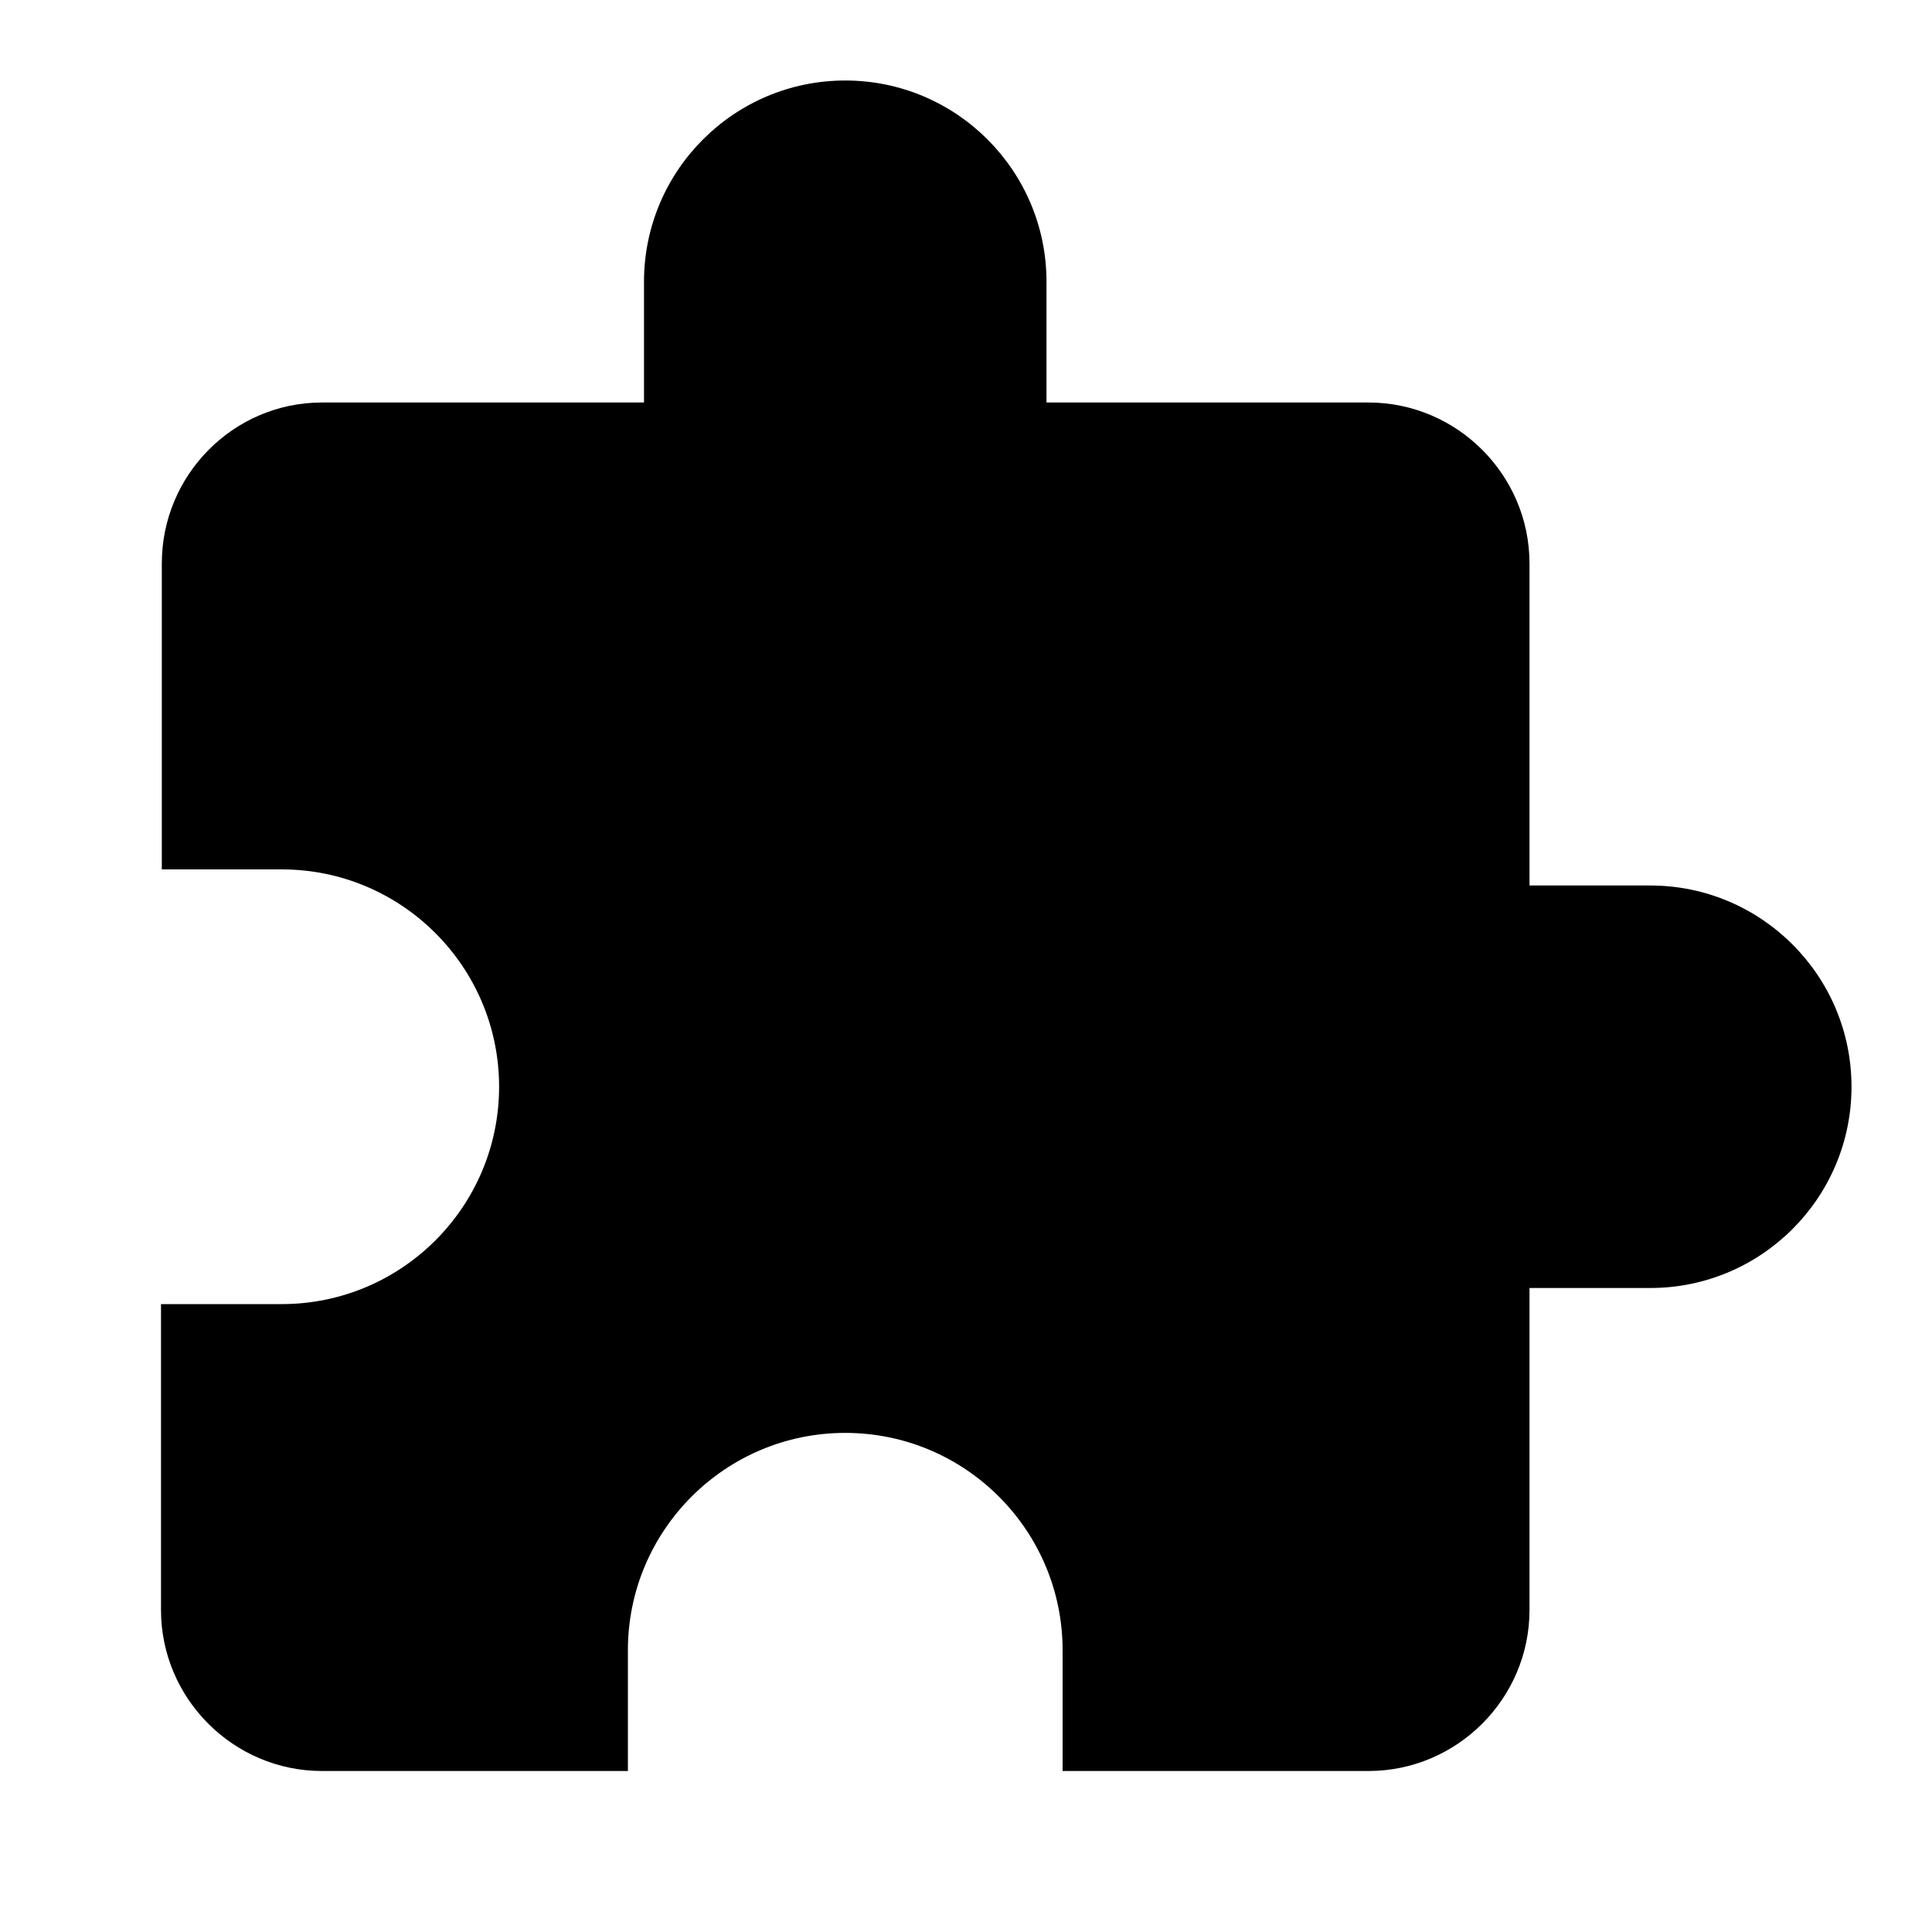
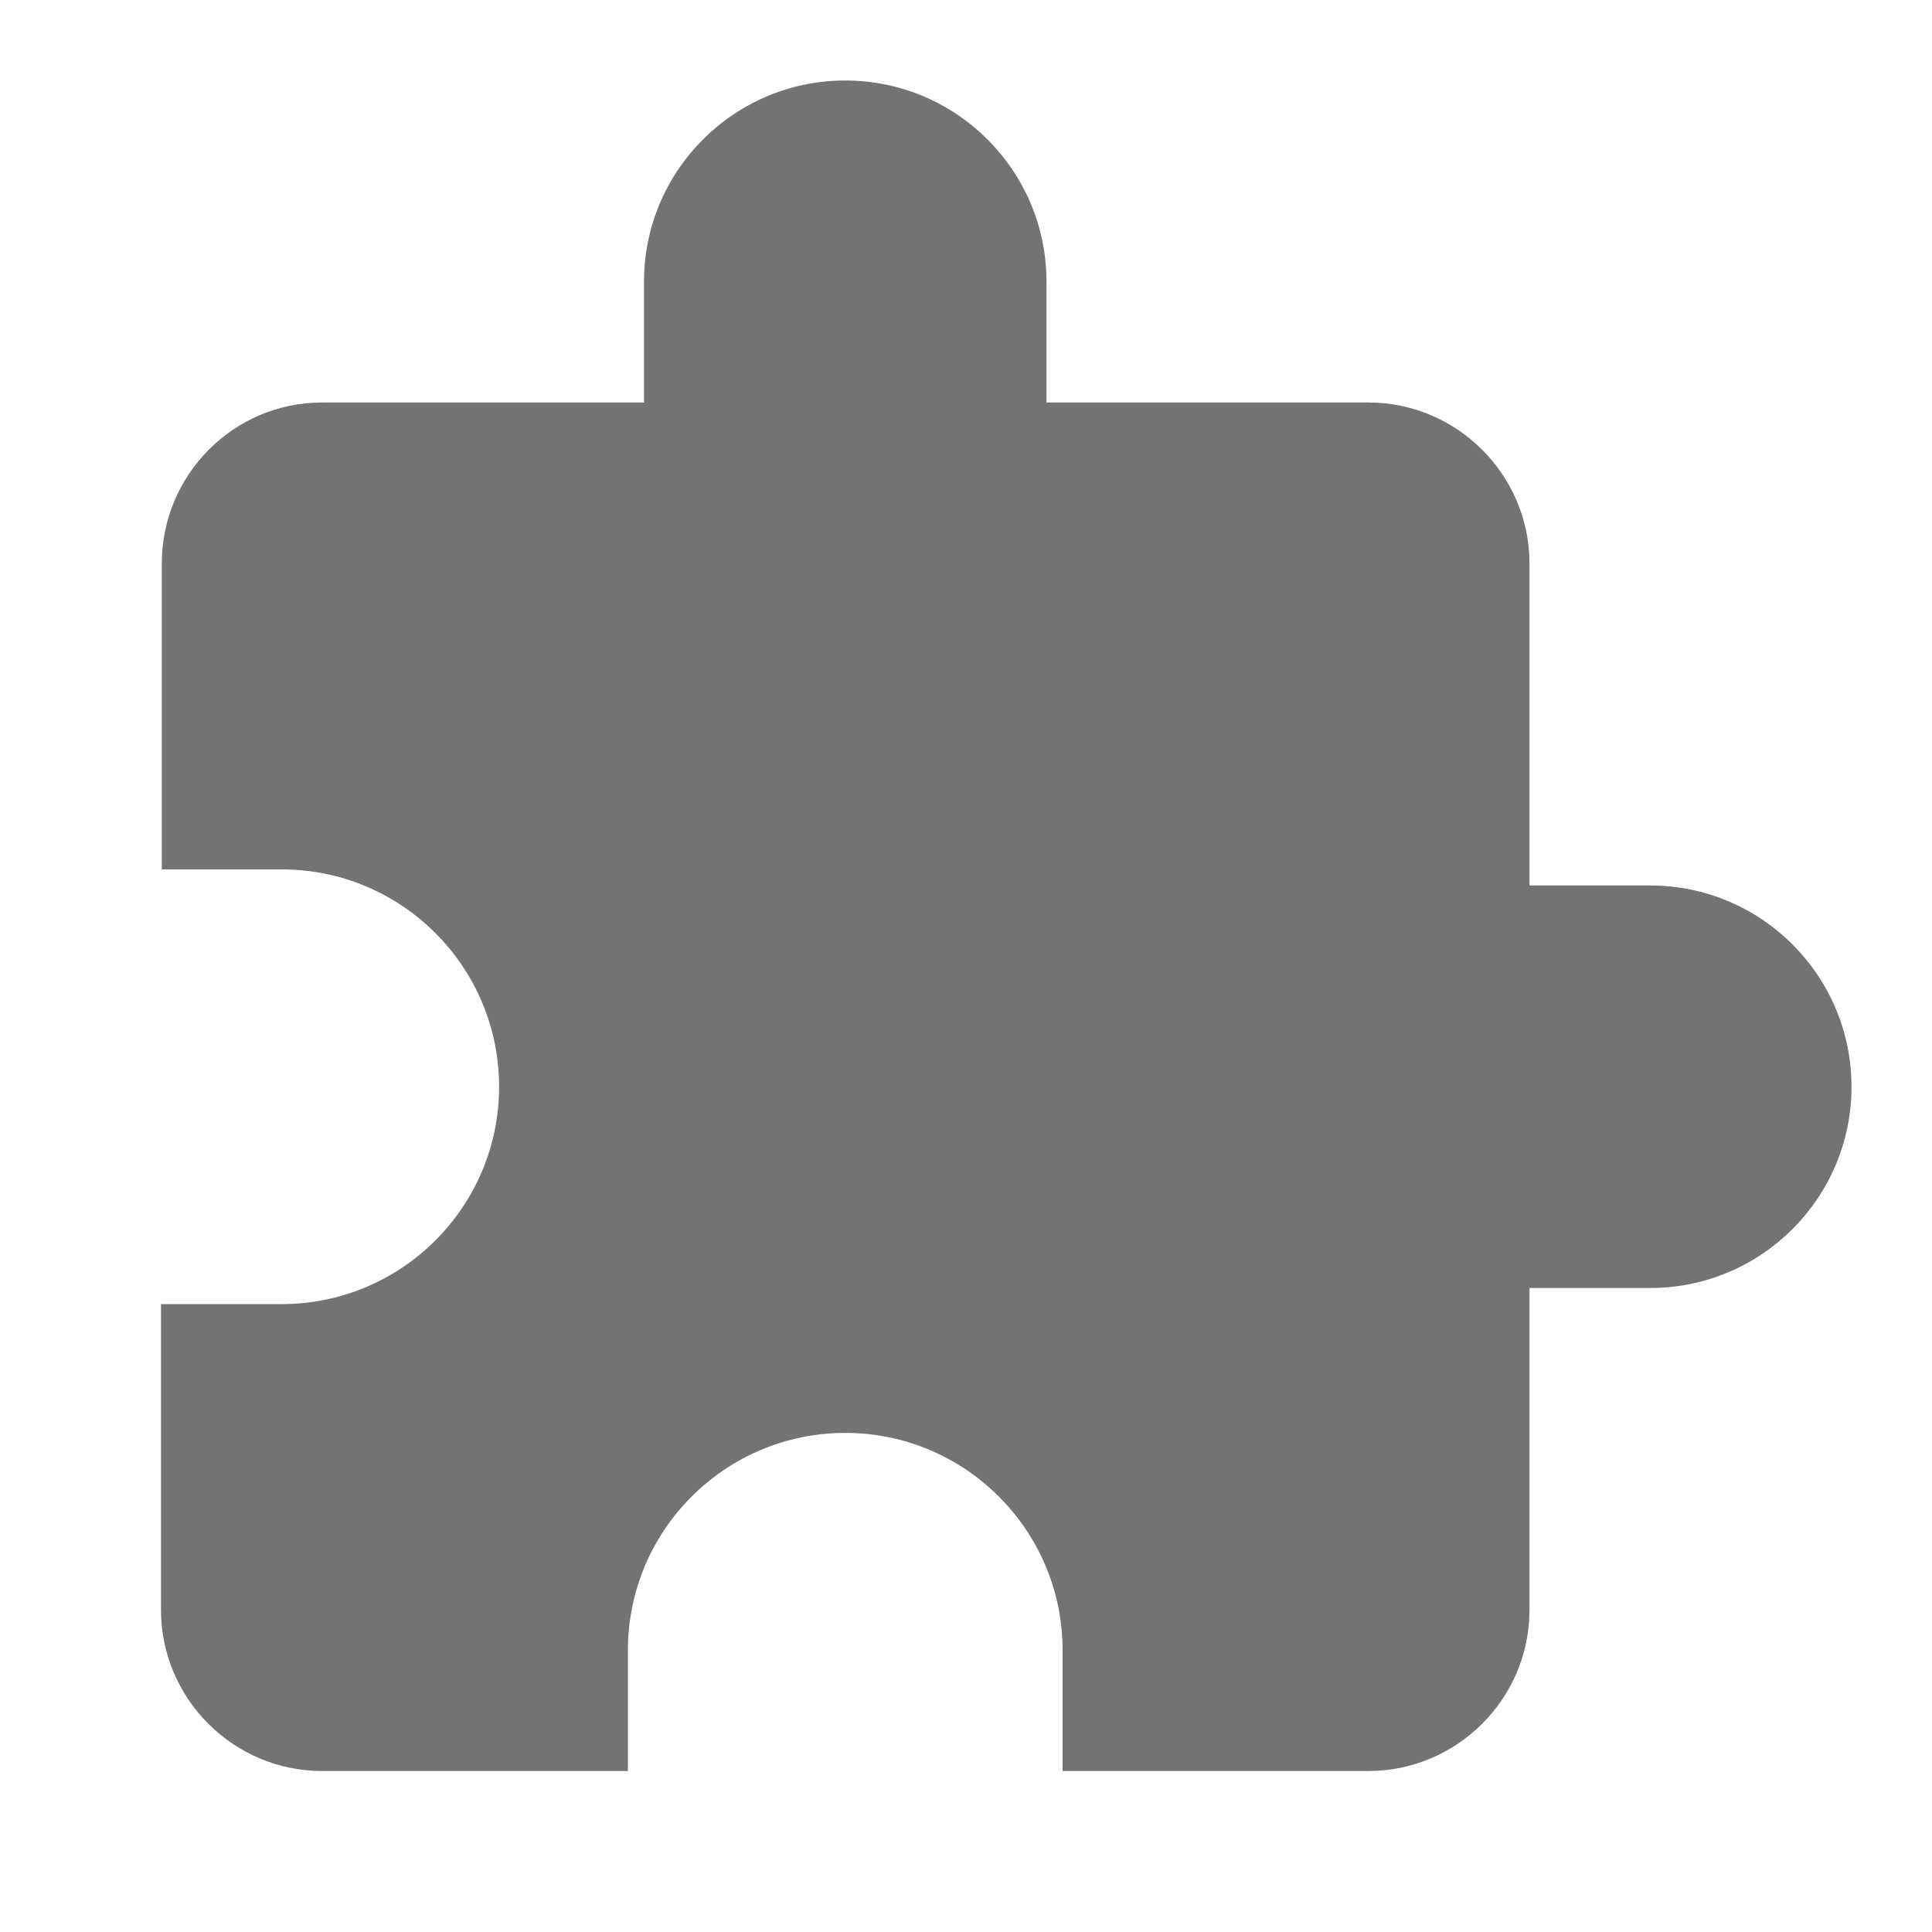
- <svg xmlns="http://www.w3.org/2000/svg" width="48" height="48">
+ <svg xmlns="http://www.w3.org/2000/svg" width="48" height="48" fill="#737373">
  <path d="m 41,22 -3,0 0,-8 c 0,-2.2 -1.8,-4 -4,-4 l -8,0 0,-3 C 26,4.24            23.76,2 21,2 18.24,2 16,4.24 16,7 l 0,3 -8,0 c -2.2,0 -3.98,1.8            -3.98,4 l 0,7.6 2.98,0 c 2.98,0 5.4,2.42 5.4,5.4 0,2.98 -2.42,5.4            -5.4,5.4 l -3,0 0,7.6 c 0,2.2 1.8,4 4,4 l 7.6,0 0,-3 c 0,-2.98            2.42,-5.4 5.4,-5.4 2.98,0 5.4,2.42 5.4,5.4 l 0,3 7.6,0 c 2.2,0 4,-1.8            4,-4 l 0,-8 3,0 c 2.76,0 5,-2.24 5,-5 0,-2.76 -2.24,-5 -5,-5 z" />
</svg>
